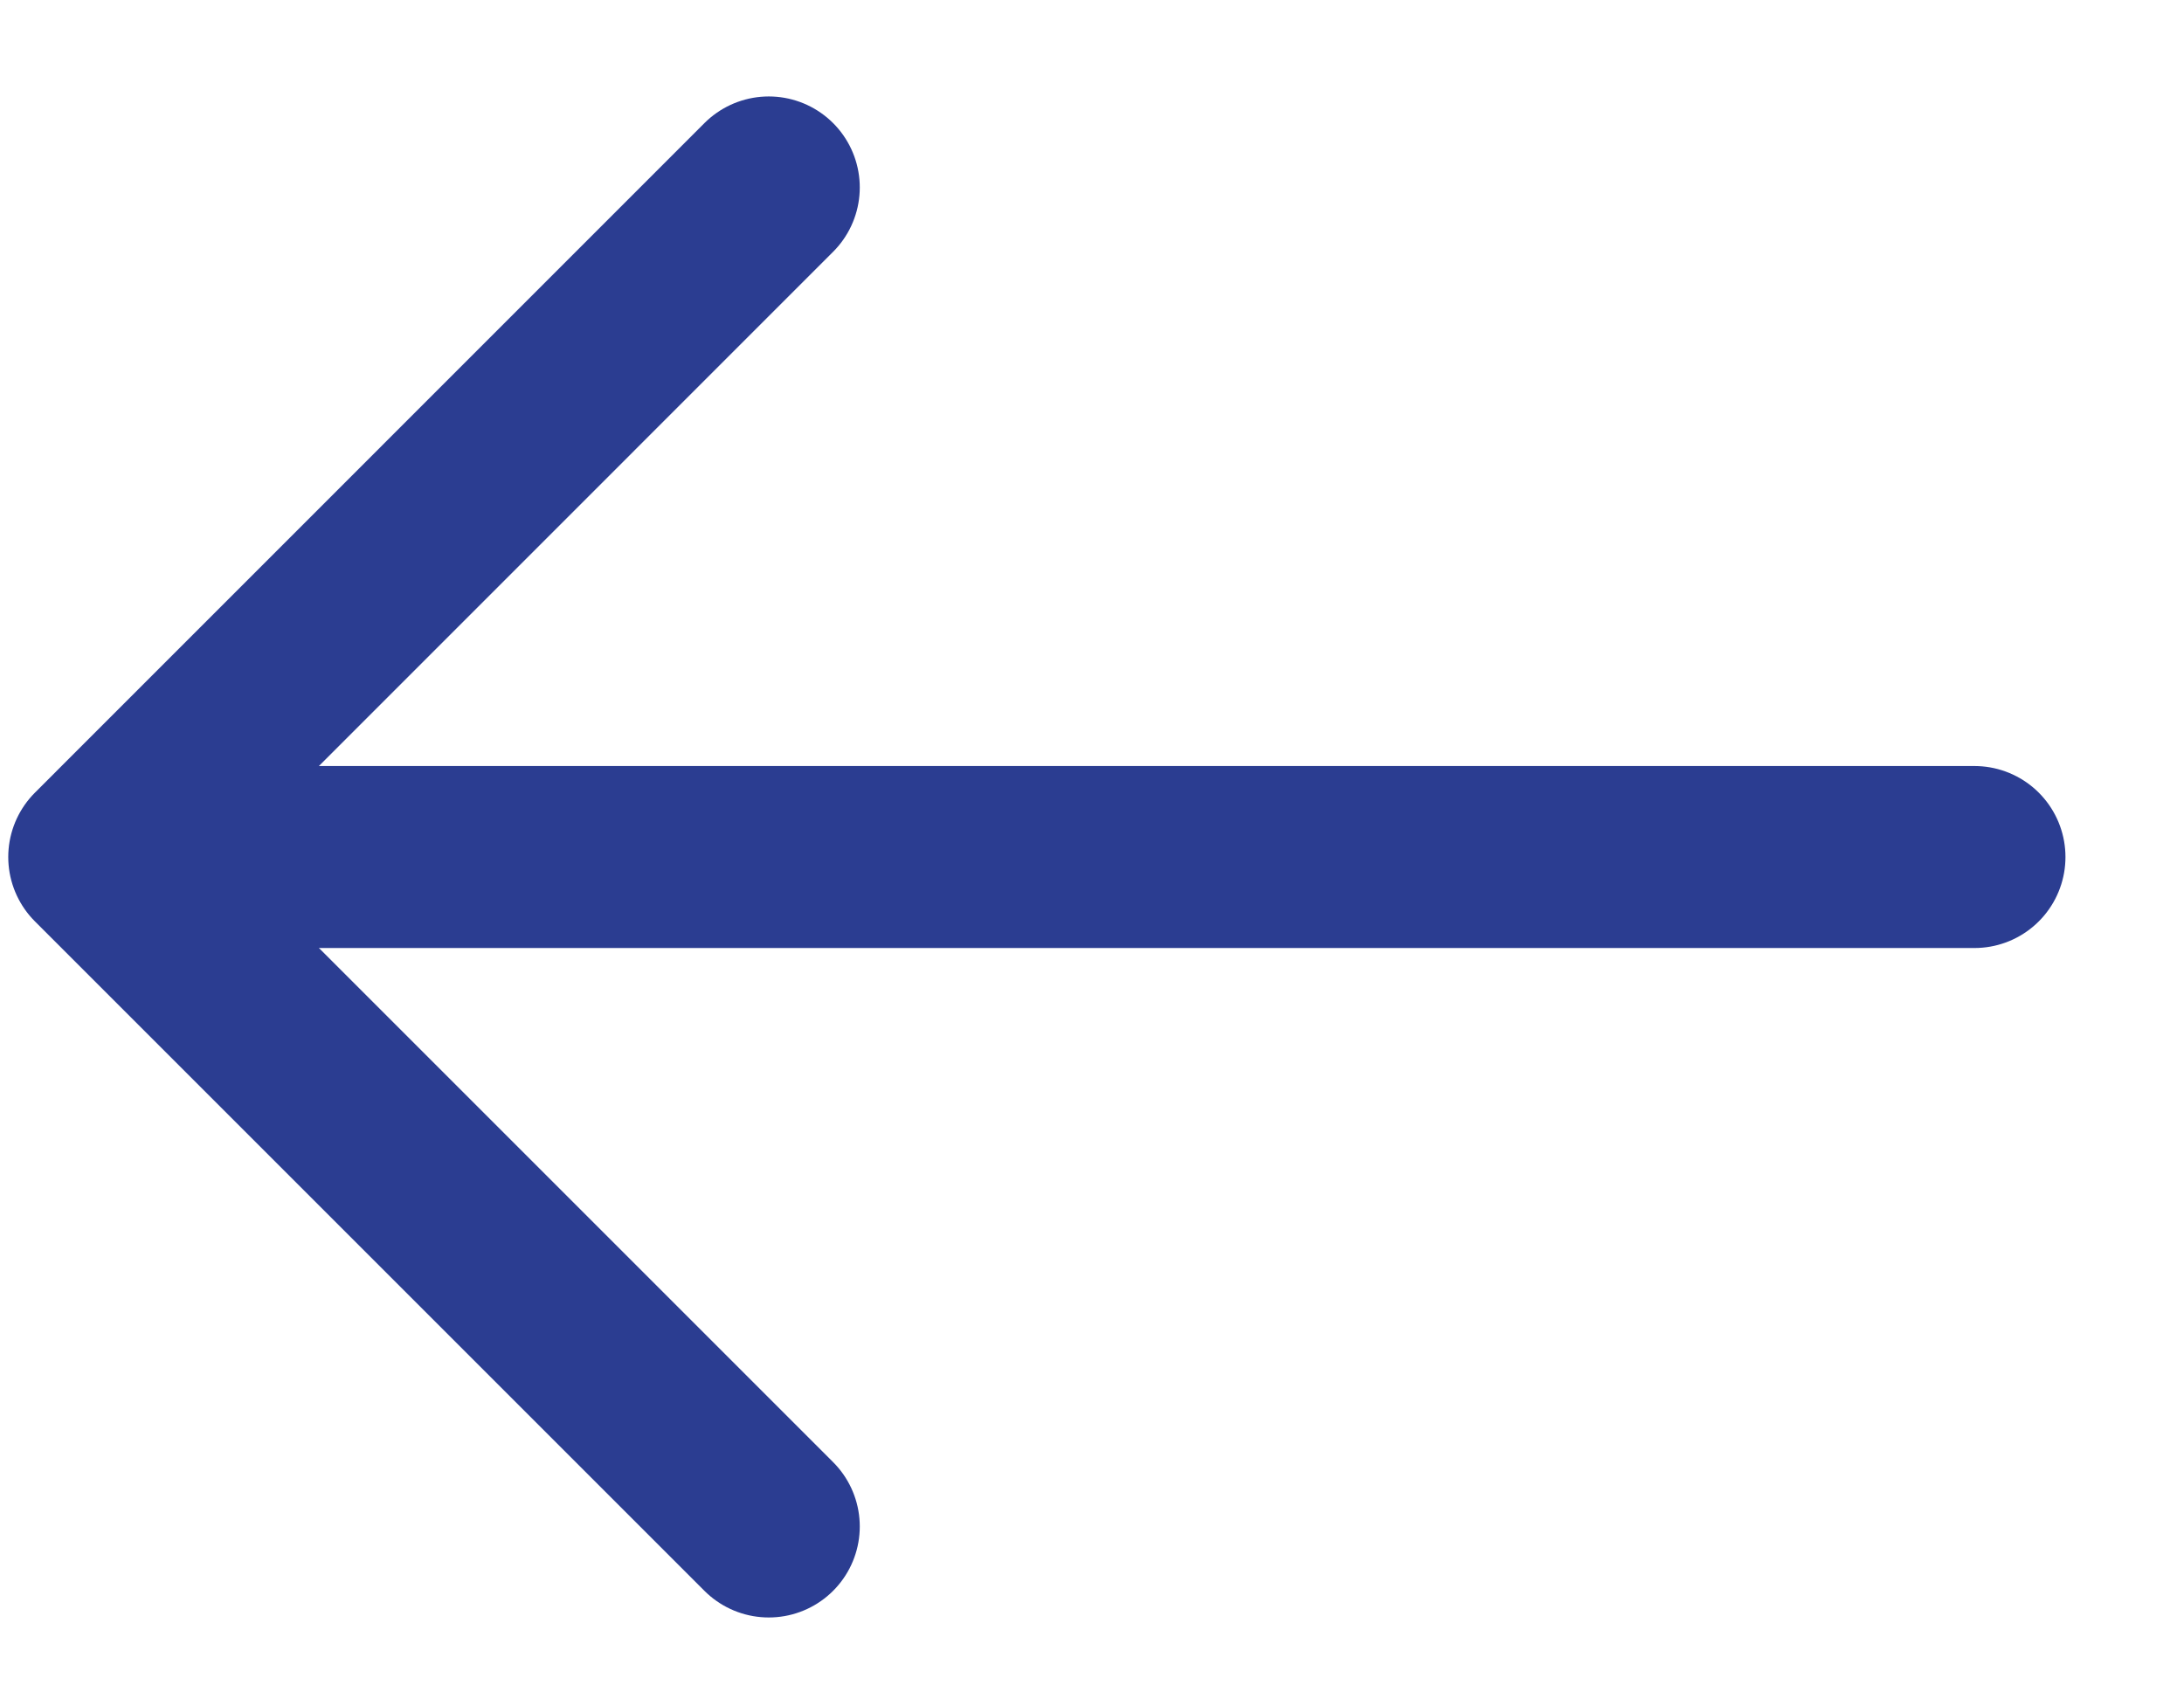
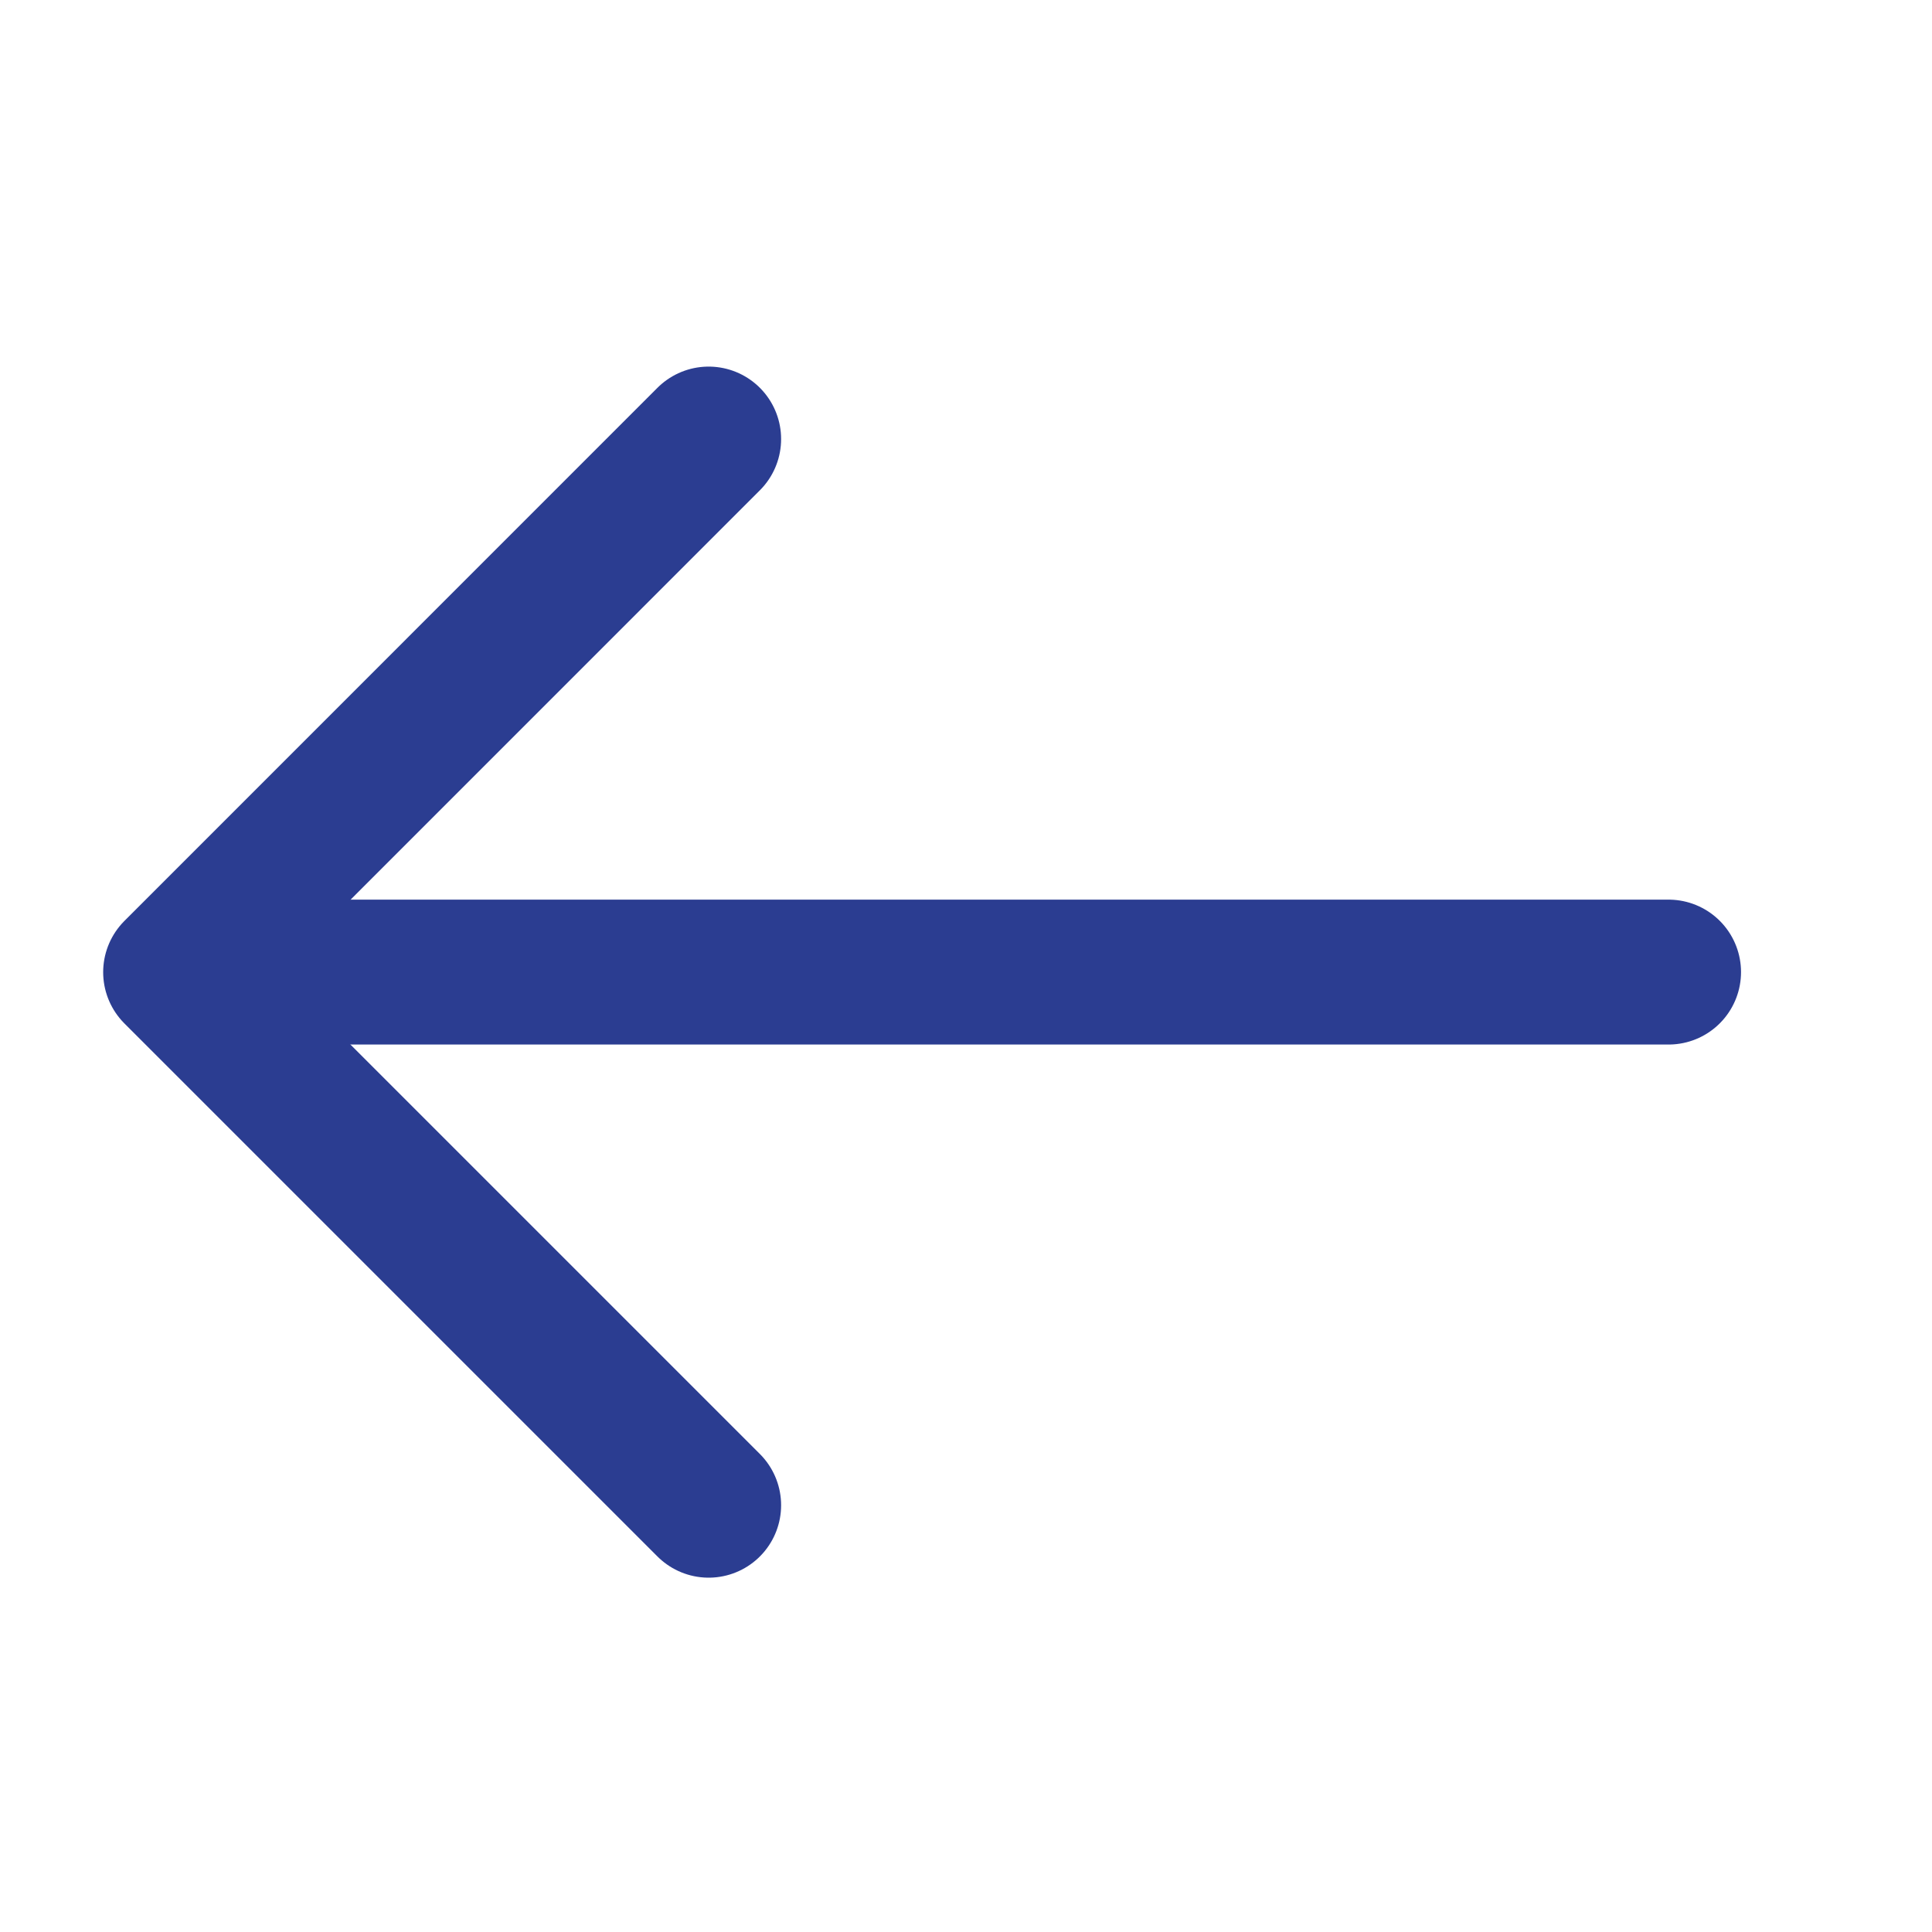
- <svg xmlns="http://www.w3.org/2000/svg" width="18" height="14" viewBox="0 0 18 14" fill="none">
-   <path d="M6.336 1.545L0.818 7.064L6.336 12.582" stroke="#2B3D91" stroke-width="1.5" stroke-miterlimit="10" stroke-linecap="round" stroke-linejoin="round" />
-   <path d="M16.273 7.064H0.972" stroke="#2B3D91" stroke-width="1.5" stroke-miterlimit="10" stroke-linecap="round" stroke-linejoin="round" />
+ <svg xmlns="http://www.w3.org/2000/svg" width="20" height="20" viewBox="0 0 20 20" fill="none">
+   <path d="M7.336 4.545L1.818 10.064L7.336 15.582" stroke="#2B3D91" stroke-width="1.5" stroke-miterlimit="10" stroke-linecap="round" stroke-linejoin="round" />
+   <path d="M17.273 10.063H1.972" stroke="#2B3D91" stroke-width="1.5" stroke-miterlimit="10" stroke-linecap="round" stroke-linejoin="round" />
</svg>
